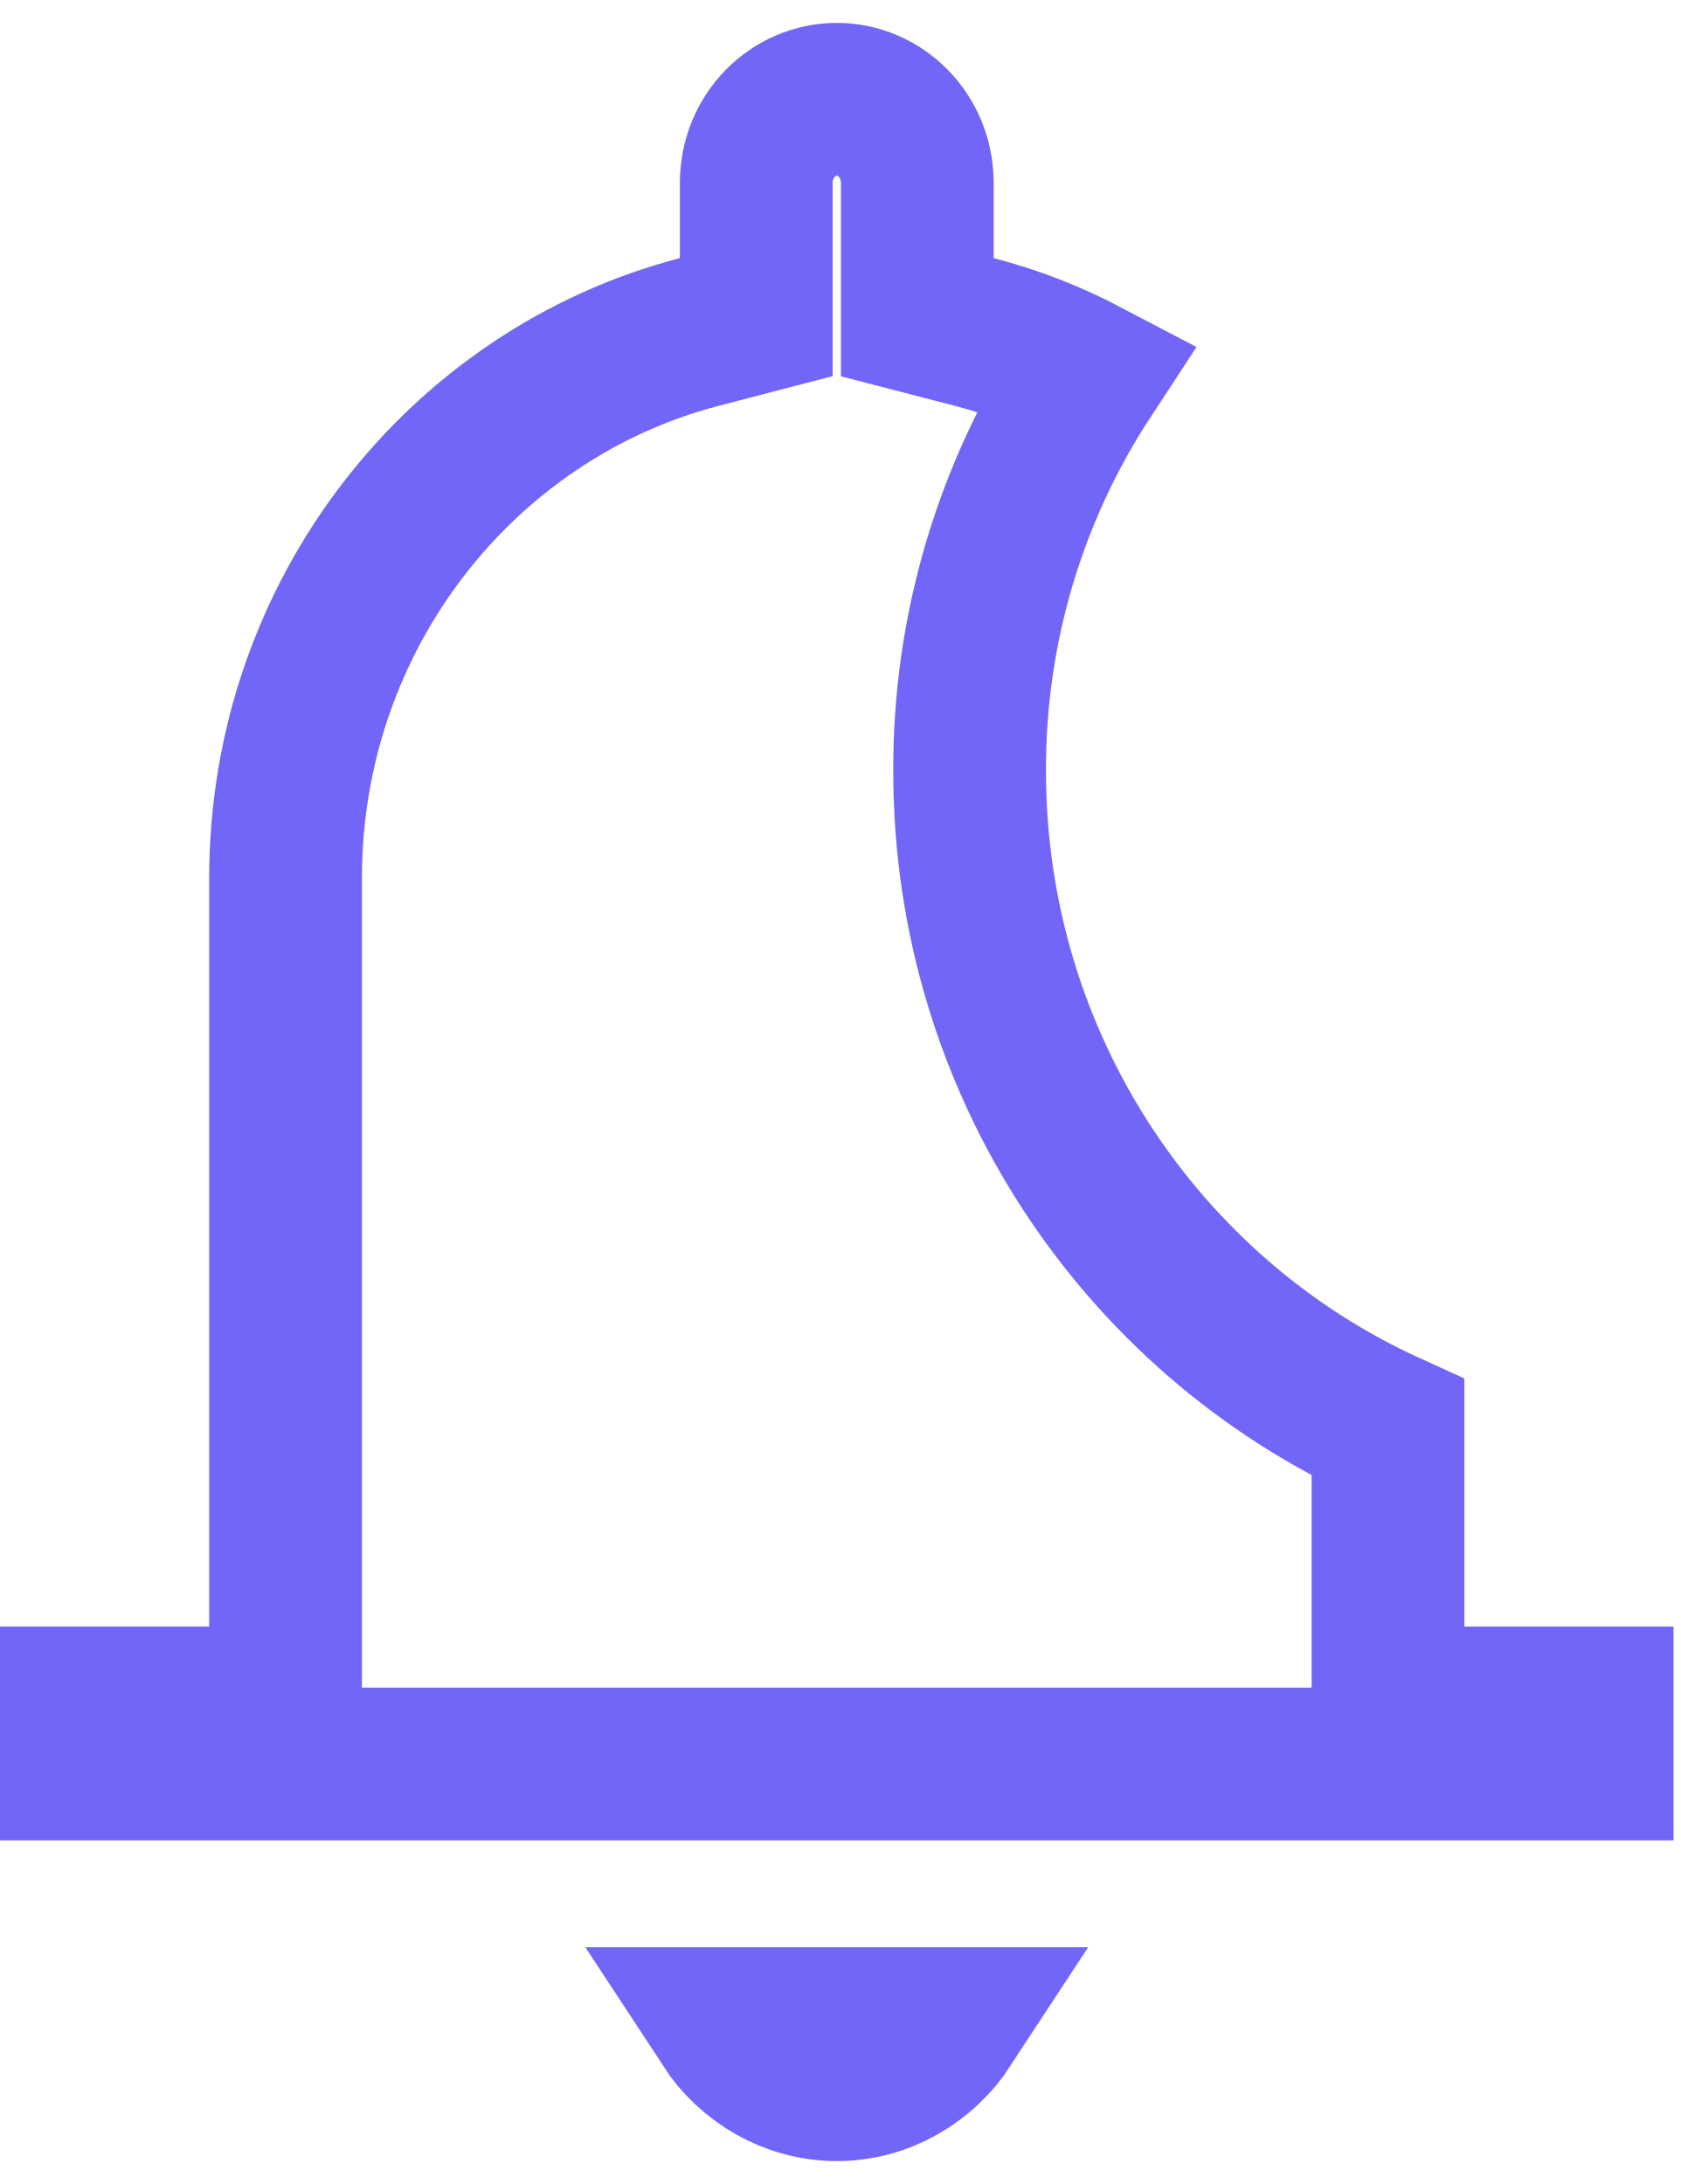
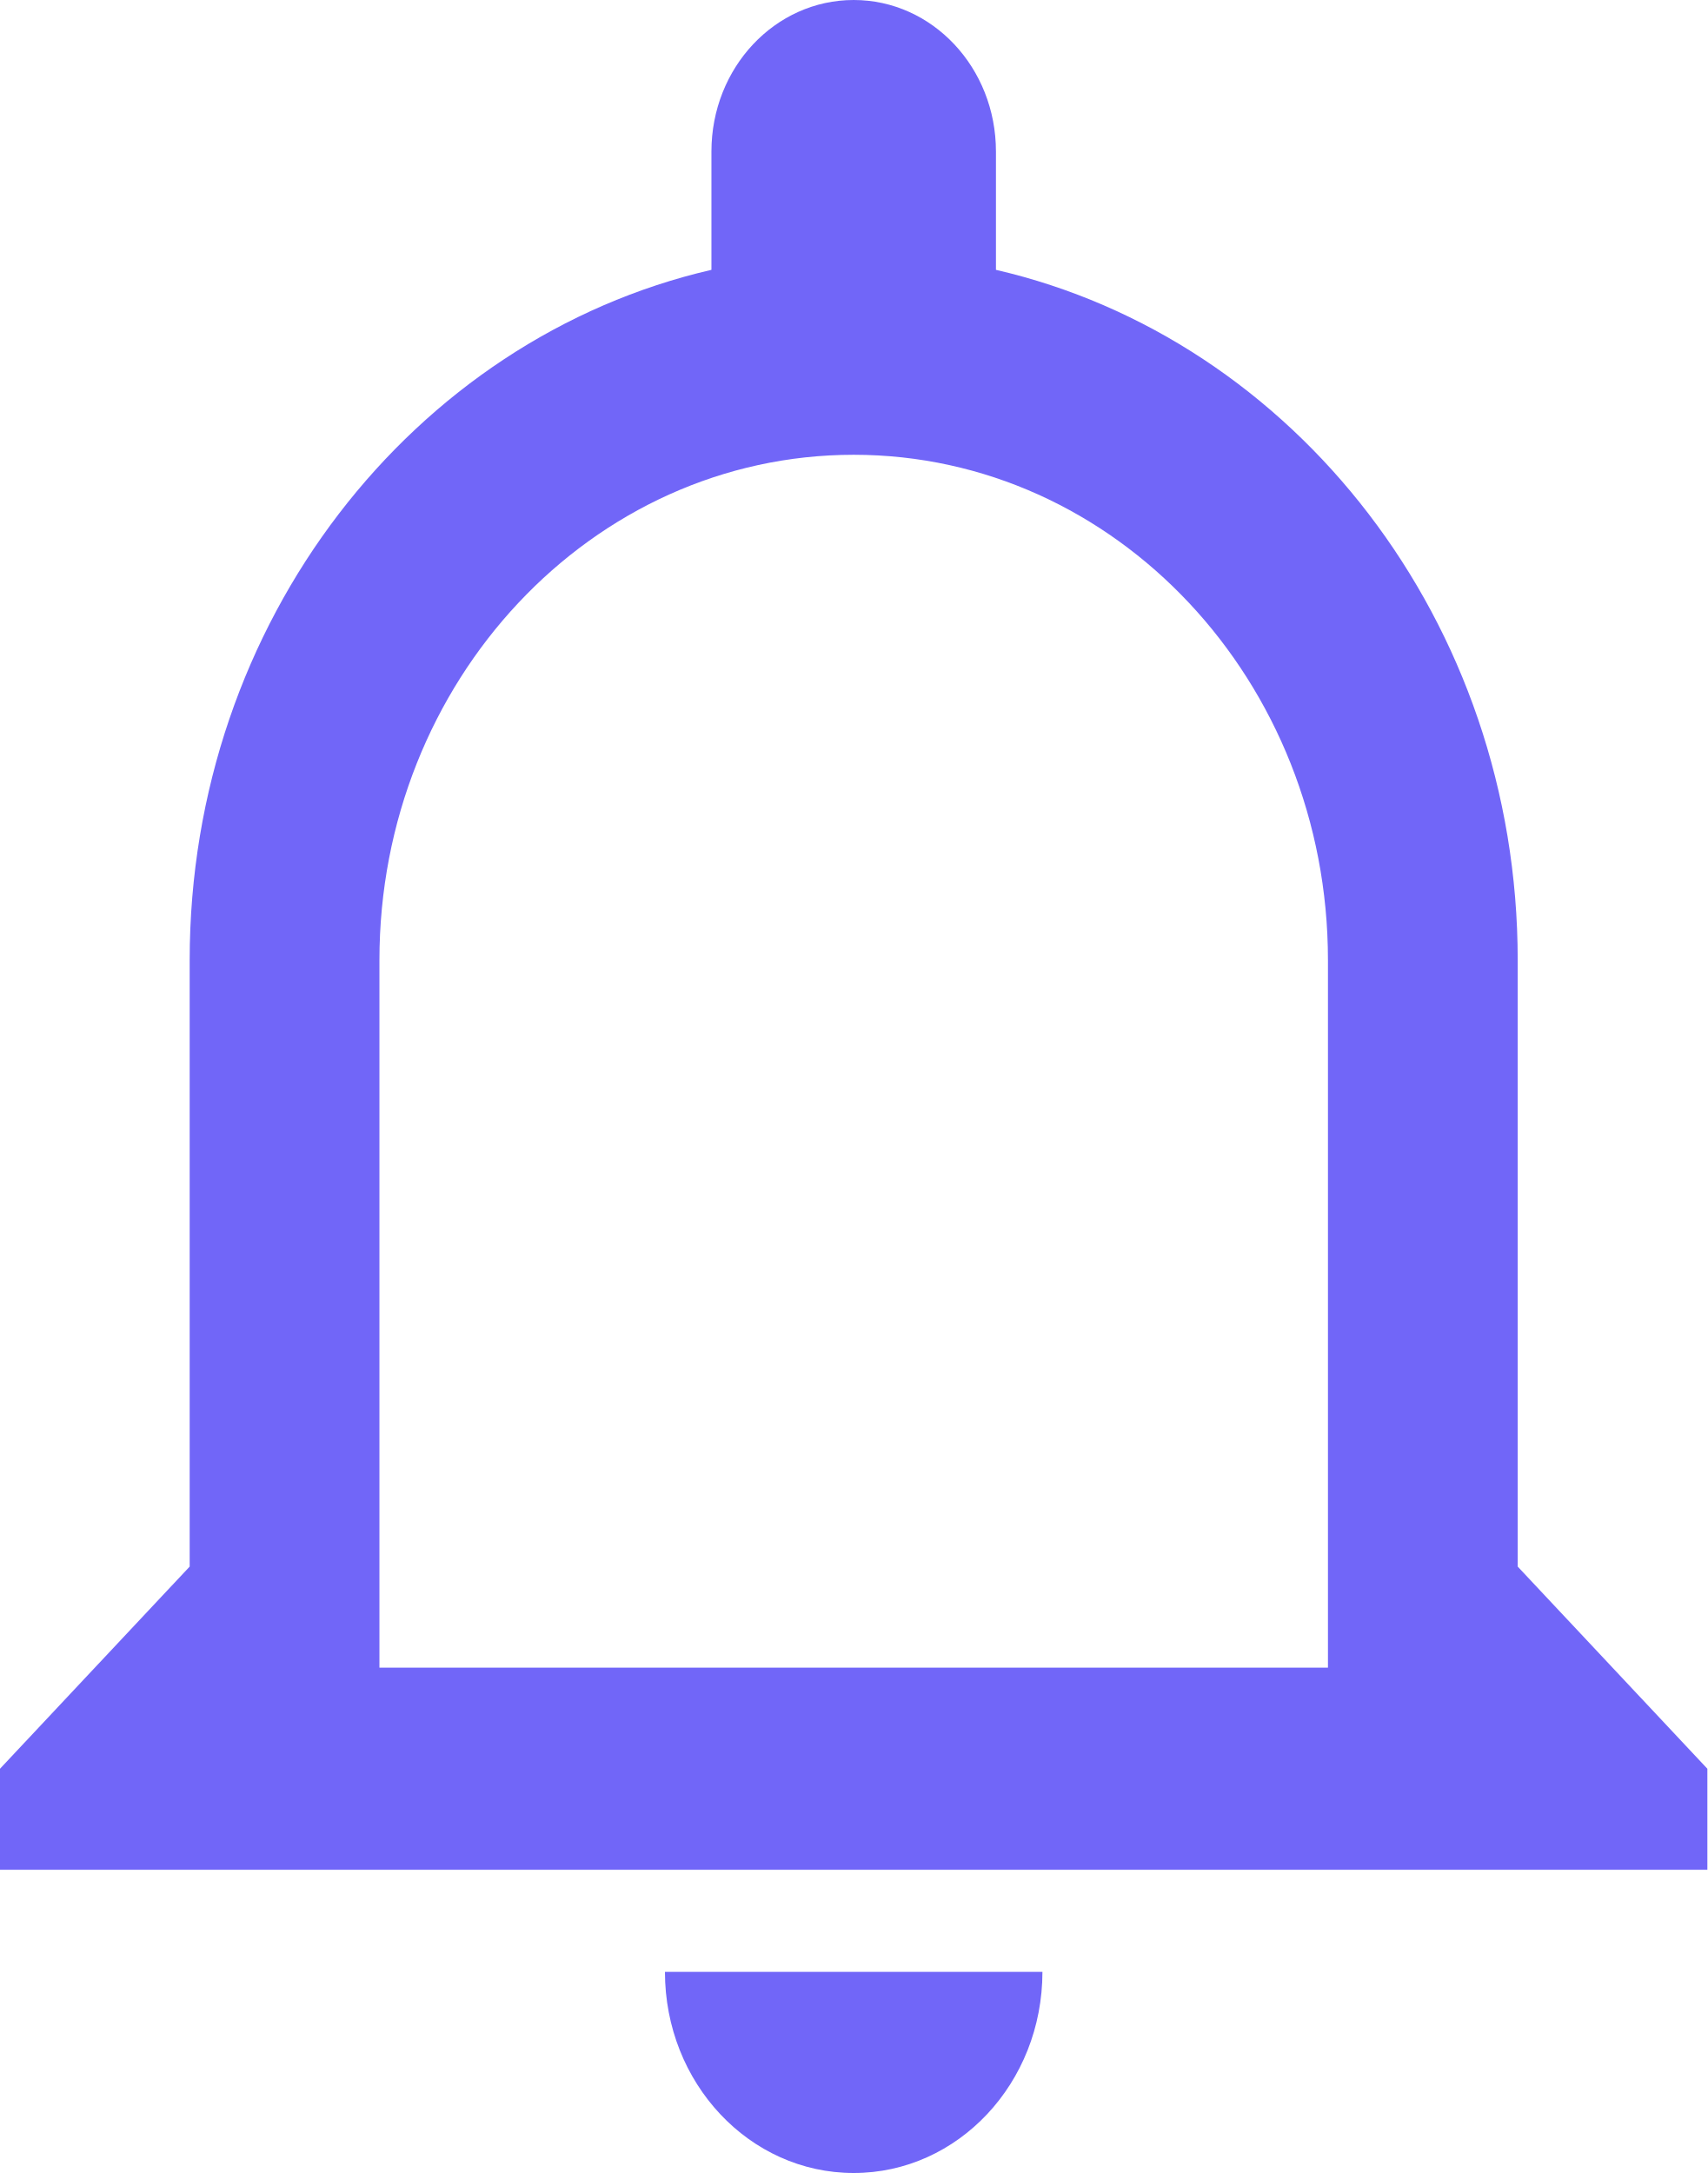
- <svg xmlns="http://www.w3.org/2000/svg" width="20" height="26" viewBox="0 0 22 28" fill="none">
-   <path d="M19.174 22H20.913V22.8H1V22H2.739H3.739V21V11.2C3.739 7.746 6.051 4.856 9.154 4.048L9.902 3.853V3.08V2.1C9.902 1.469 10.393 1 10.957 1C11.52 1 12.011 1.469 12.011 2.1V3.08V3.854L12.76 4.048C13.272 4.181 13.761 4.372 14.227 4.617C13.226 6.145 12.688 7.95 12.696 9.802C12.697 13.625 14.942 16.923 18.174 18.395V21V22H19.174ZM12.4 26.2C12.083 26.685 11.545 27 10.957 27C10.368 27 9.83 26.685 9.513 26.2H12.4Z" stroke="#7166F8" stroke-width="2" />
+ <svg xmlns="http://www.w3.org/2000/svg" width="22" height="28" viewBox="0 0 22 28" fill="none">
+   <path d="M11 28C12.344 28 13.432 26.841 13.432 25.408H8.568C8.568 26.841 9.656 28 11 28ZM19.556 20.186V12.372C19.556 8.009 16.671 4.363 12.833 3.477V1.953C12.833 0.873 12.014 0 11 0C9.986 0 9.167 0.873 9.167 1.953V3.477C5.329 4.363 2.444 8.009 2.444 12.372V20.186L0 22.791V24.093H22V22.791L19.556 20.186ZM17.111 21.488H4.889V12.372C4.889 8.778 7.627 5.86 11 5.86C14.373 5.86 17.111 8.778 17.111 12.372V21.488Z" fill="#7166F8" />
</svg>
